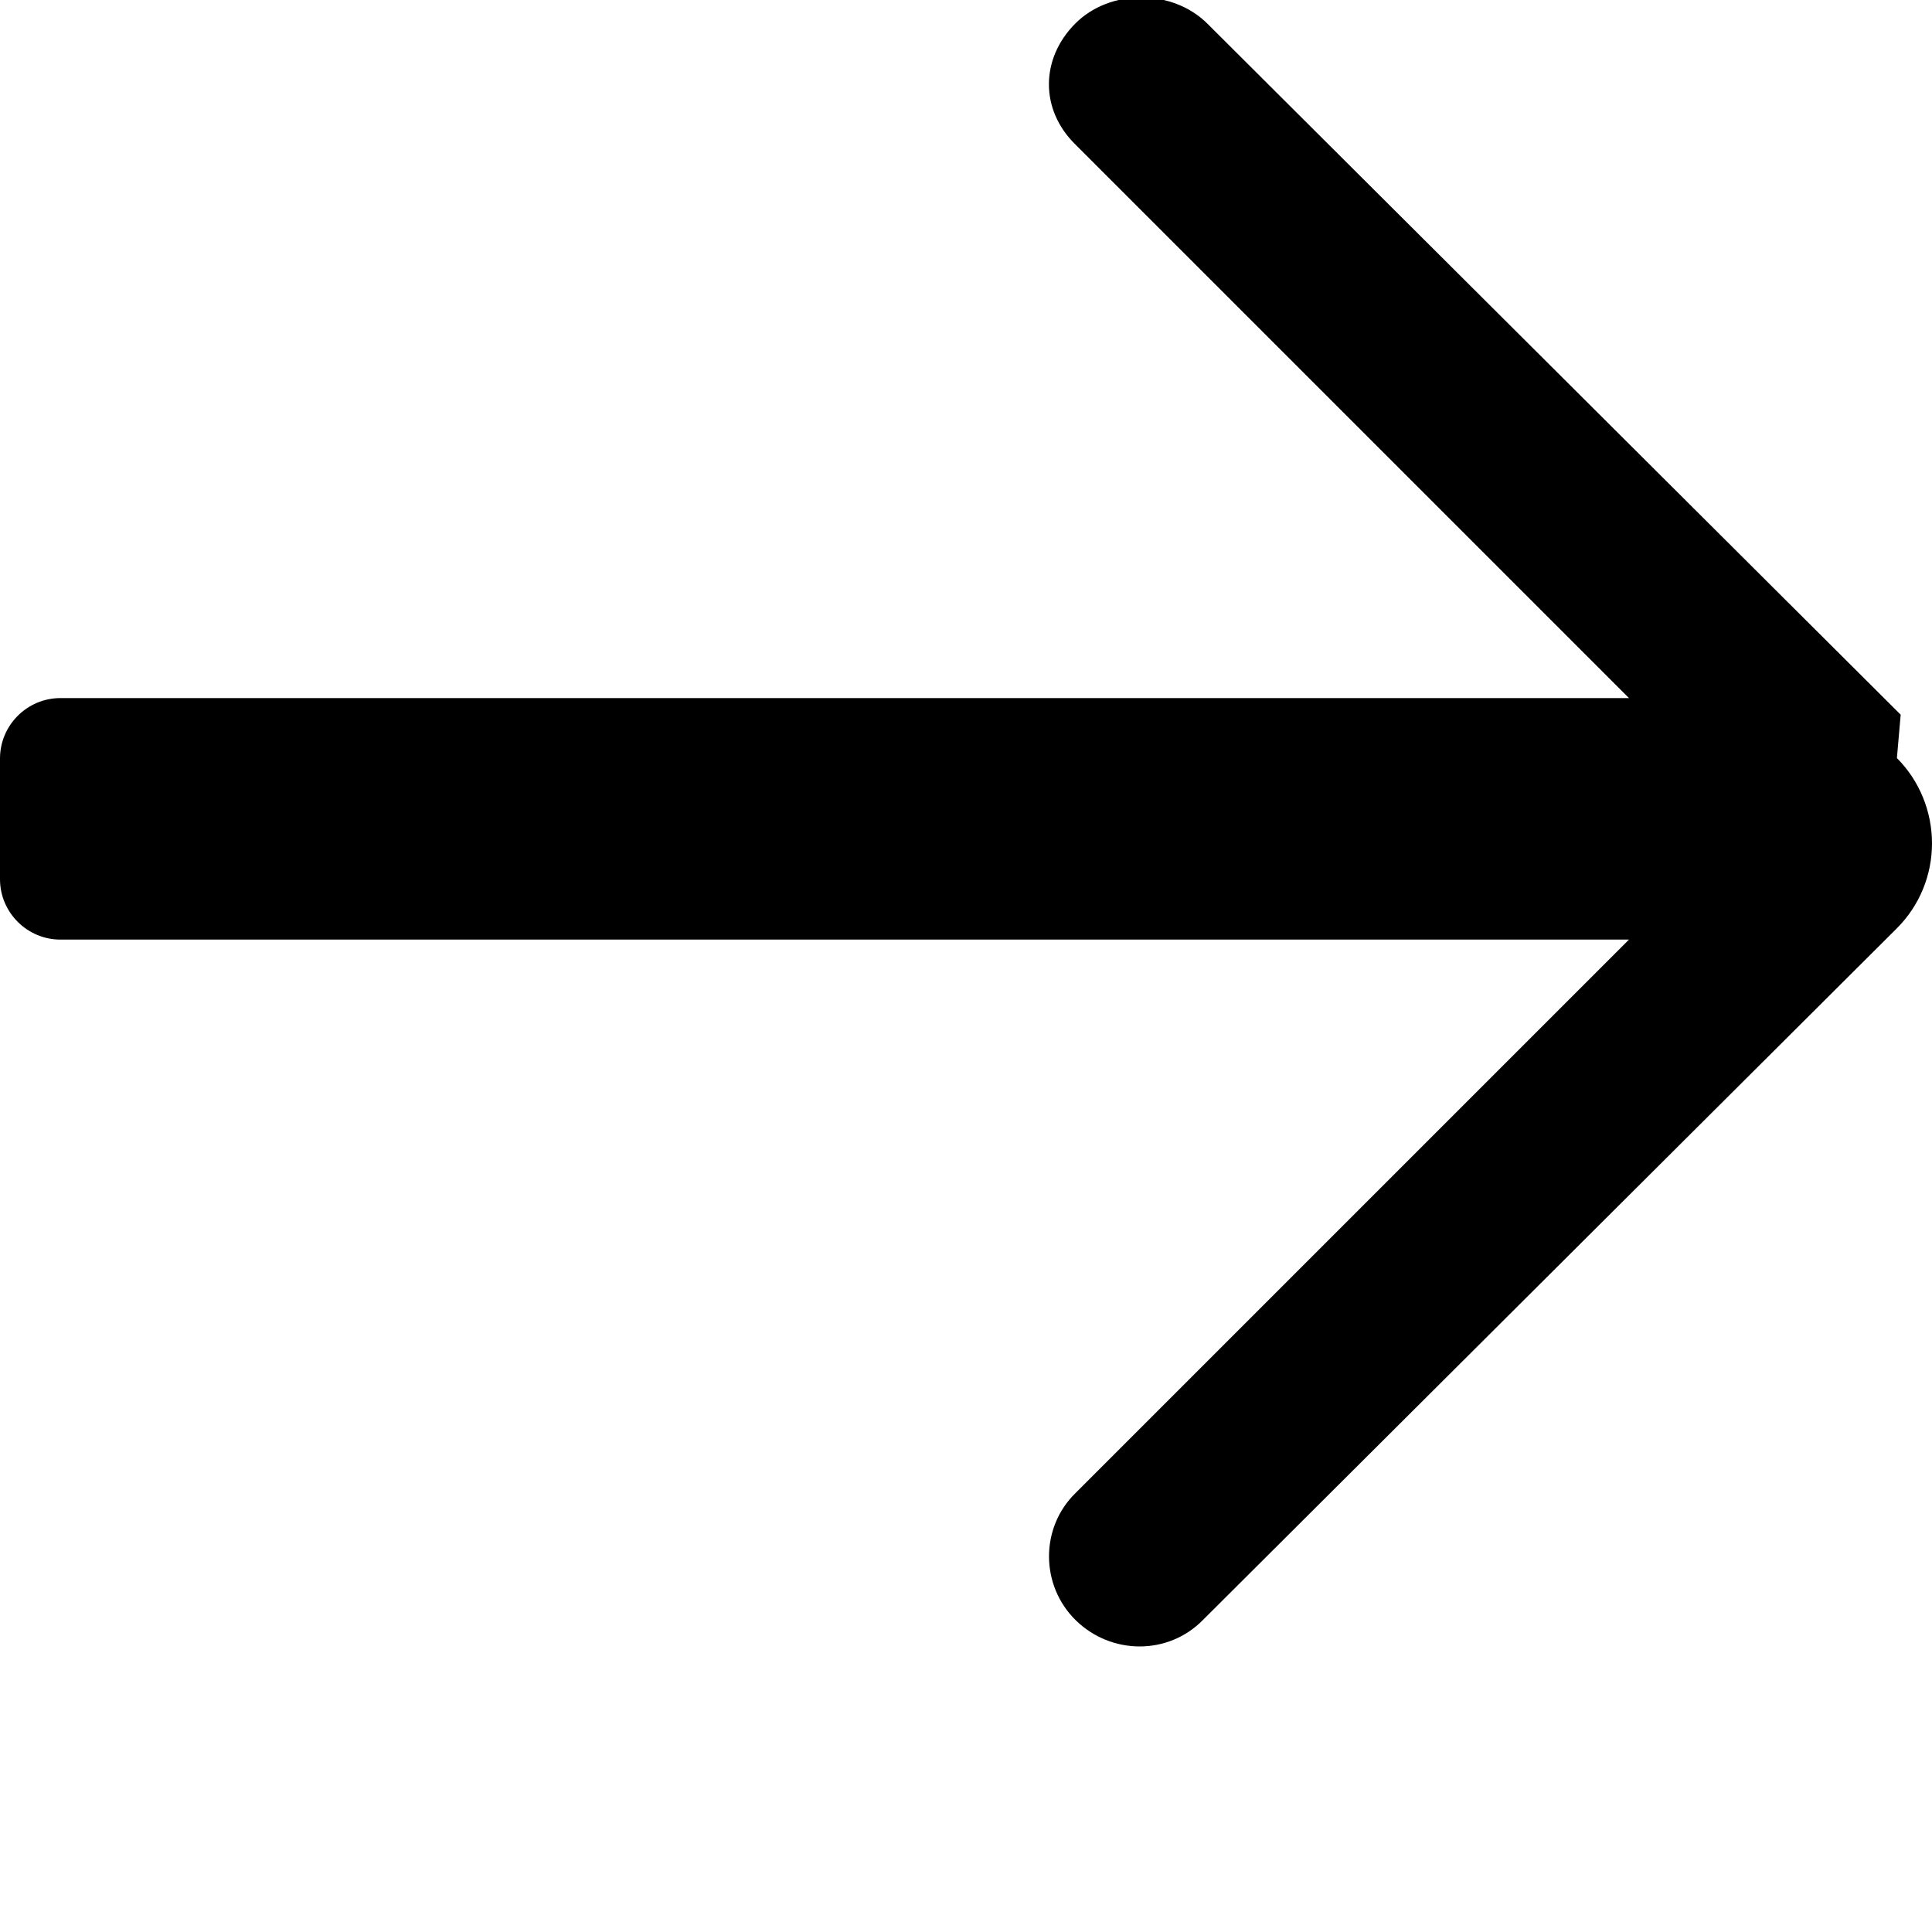
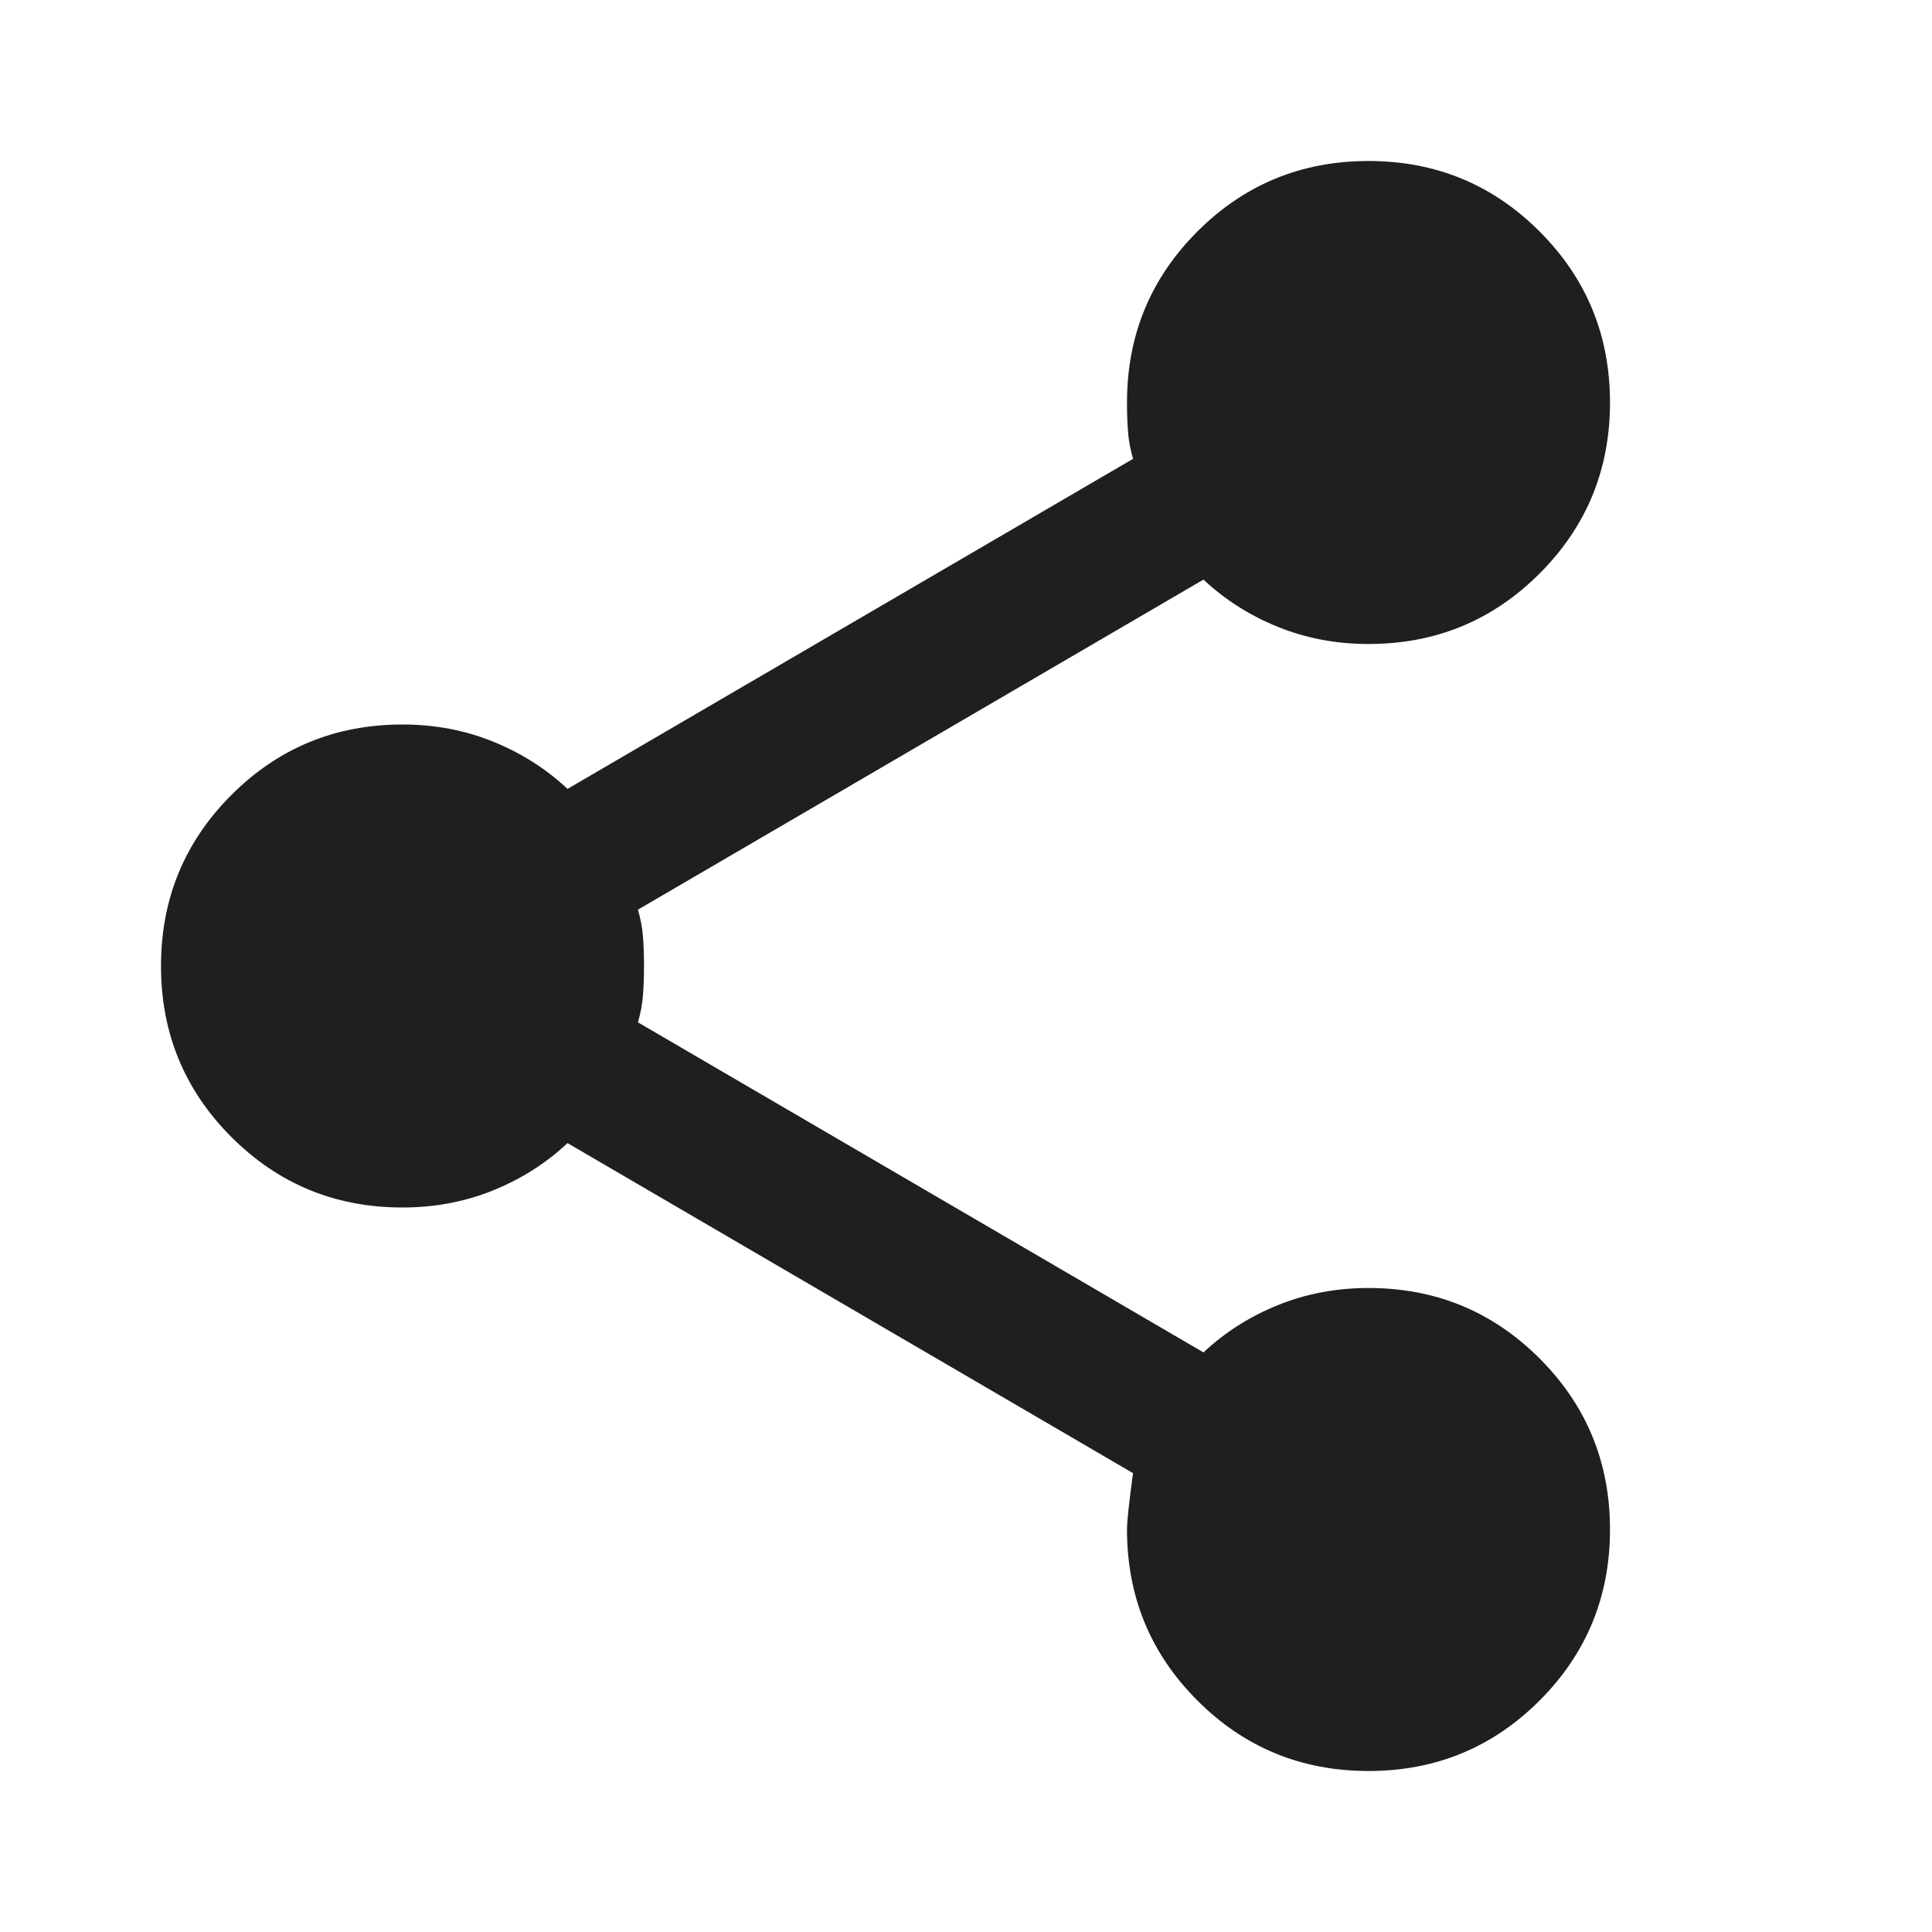
- <svg xmlns="http://www.w3.org/2000/svg" viewBox="0 0 512 512" fill="currentColor">
-   <path d="M503.7 189.4L320 6.3C310.7-3 294.1-3 284.9    6.3S275.6 29.1 285 38.3l146.7 146.7H16c-8.8    0-16 7.2-16 16v32c0 8.8 7.2 16    16 16h415.7L285 395.7c-9.4 9.2-9.3 24.5 .1    33.7s24.5 9.3 33.7-.1l183.7-183.1c6.2-6.1    9.5-14.3 9.5-22.7s-3.3-16.6-9.3-22.6z" />
+ <svg xmlns="http://www.w3.org/2000/svg" height="24px" viewBox="0 -960 960 960" width="24px" fill="#1f1f1f">
+   <path d="M680-80q-50 0-85-35t-35-85q0-6 3-28L282-392q-16 15-37 23.5t-45 8.5q-50 0-85-35t-35-85q0-50 35-85t85-35q24 0 45 8.5t37 23.5l281-164q-2-7-2.5-13.5T560-760q0-50 35-85t85-35q50 0 85 35t35 85q0 50-35 85t-85 35q-24 0-45-8.5T598-672L317-508q2 7 2.5 13.5t.5 14.5q0 8-.5 14.5T317-452l281 164q16-15 37-23.5t45-8.5q50 0 85 35t35 85q0 50-35 85t-85 35Z" />
</svg>
